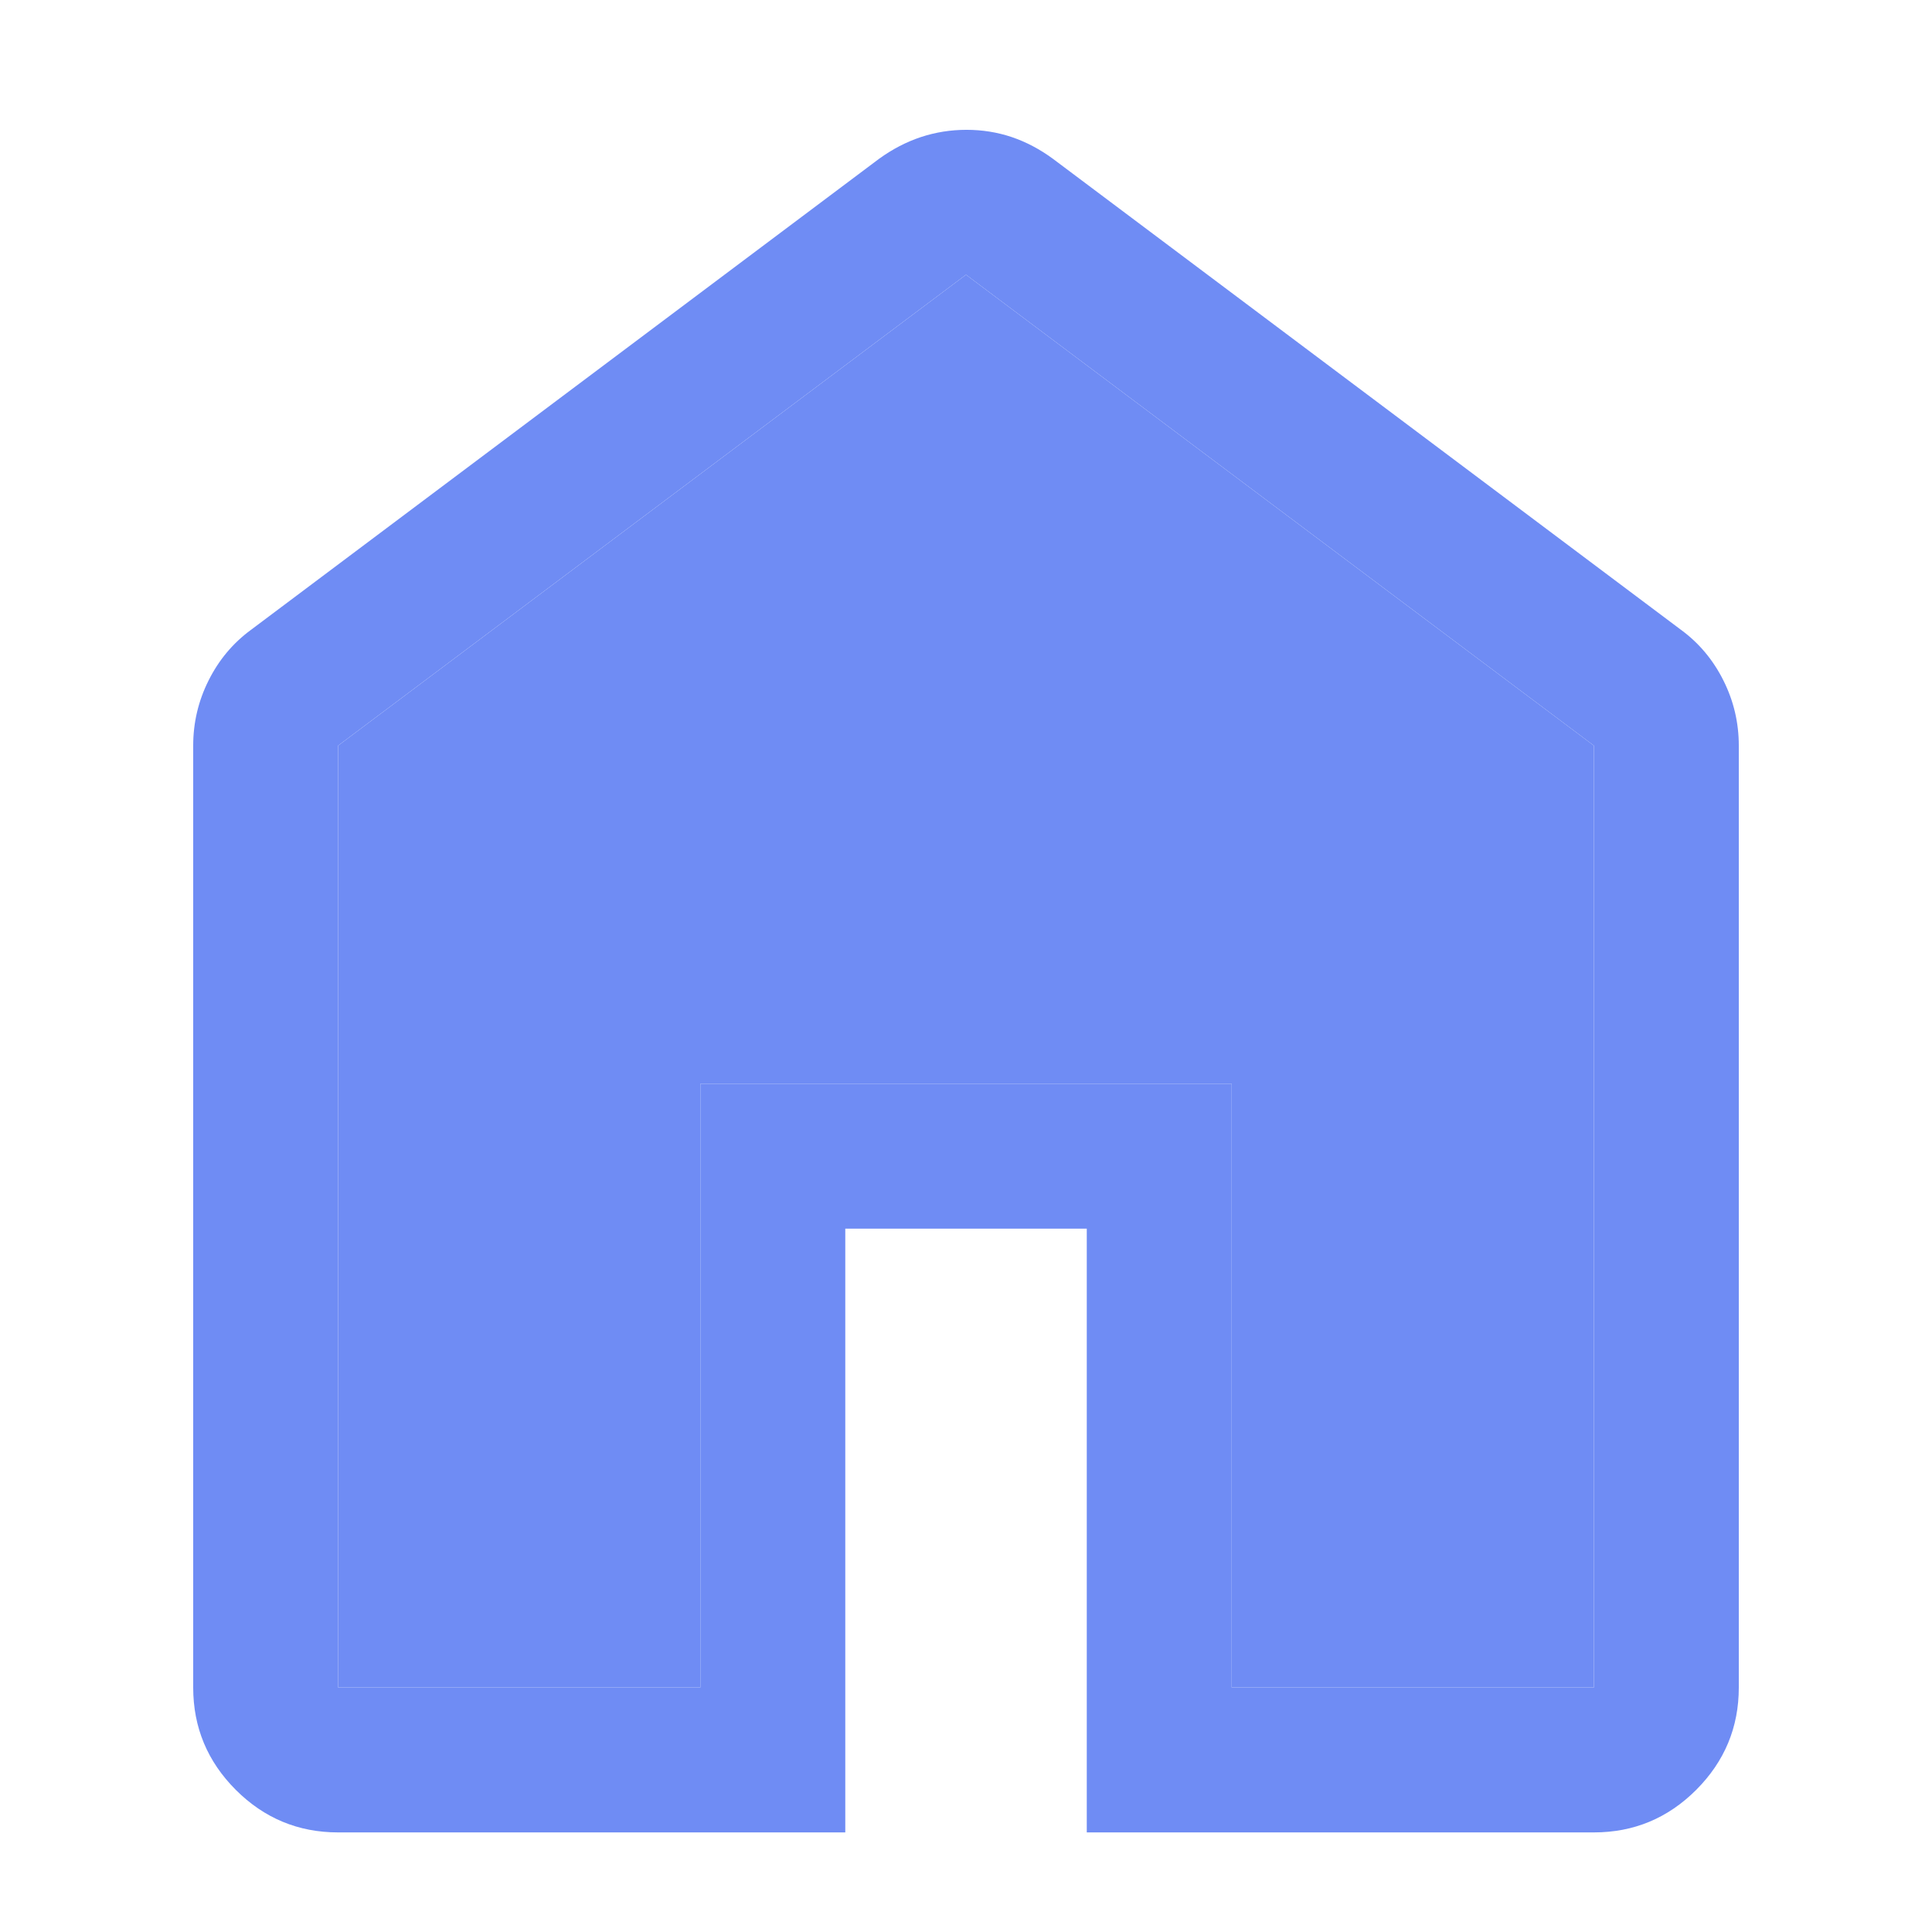
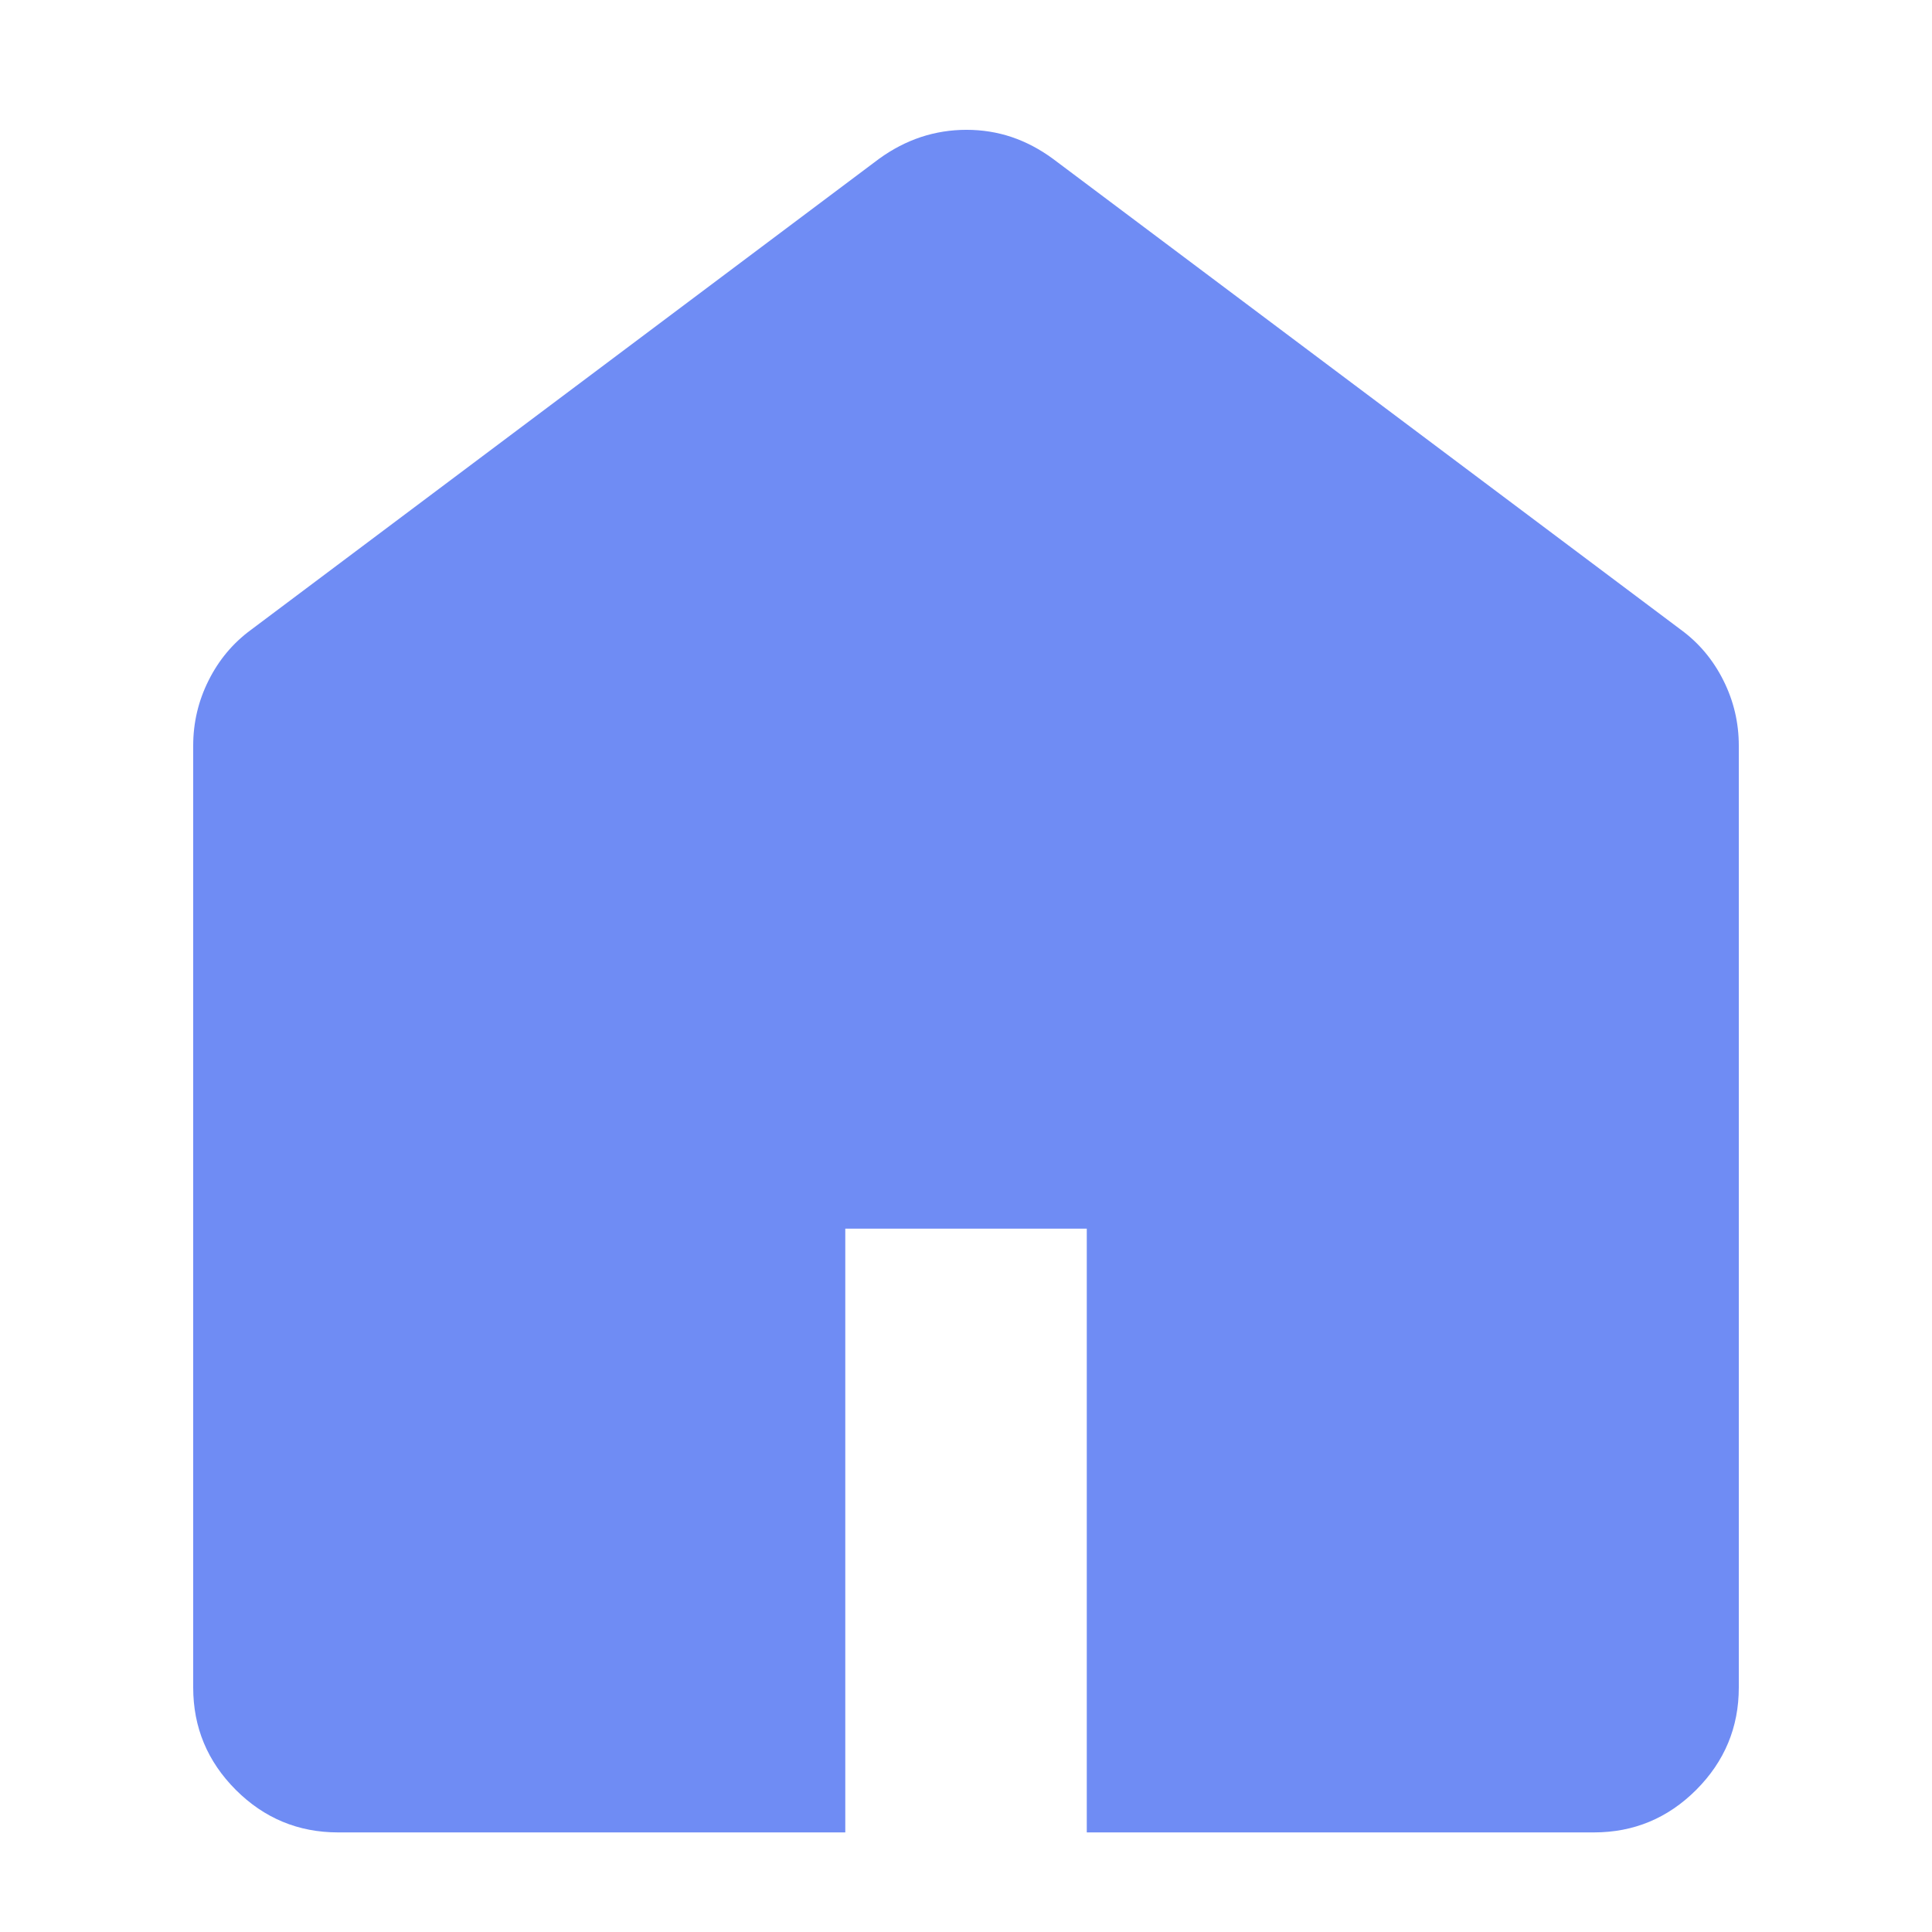
<svg xmlns="http://www.w3.org/2000/svg" width="31" height="31" viewBox="0 0 31 31" fill="none">
-   <path d="M5.425 27.077H11.238V17.389H19.763V27.077H25.575V11.964L15.5 4.408L5.425 11.964V27.077ZM5.425 29.402C4.786 29.402 4.238 29.174 3.783 28.719C3.328 28.263 3.1 27.716 3.1 27.077V11.964C3.1 11.596 3.182 11.247 3.347 10.918C3.512 10.588 3.739 10.317 4.03 10.104L14.105 2.548C14.319 2.393 14.543 2.277 14.777 2.199C15.011 2.122 15.255 2.083 15.508 2.083C15.761 2.083 16.003 2.122 16.233 2.199C16.463 2.277 16.684 2.393 16.895 2.548L26.97 10.104C27.261 10.317 27.488 10.588 27.653 10.918C27.818 11.247 27.9 11.596 27.9 11.964V27.077C27.9 27.716 27.672 28.263 27.217 28.719C26.762 29.174 26.215 29.402 25.575 29.402H17.438V19.714H13.563V29.402H5.425Z" fill="#6F8CF4" />
-   <path d="M5.425 27.077H11.238V17.389H19.763V27.077H25.575V11.964L15.5 4.408L5.425 11.964V27.077Z" fill="#6F8CF4" />
+   <path d="M5.425 29.402C4.786 29.402 4.238 29.174 3.783 28.719C3.328 28.263 3.1 27.716 3.1 27.077V11.964C3.1 11.596 3.182 11.247 3.347 10.918C3.512 10.588 3.739 10.317 4.03 10.104L14.105 2.548C14.319 2.393 14.543 2.277 14.777 2.199C15.011 2.122 15.255 2.083 15.508 2.083C15.761 2.083 16.003 2.122 16.233 2.199C16.463 2.277 16.684 2.393 16.895 2.548L26.97 10.104C27.261 10.317 27.488 10.588 27.653 10.918C27.818 11.247 27.9 11.596 27.9 11.964V27.077C27.9 27.716 27.672 28.263 27.217 28.719C26.762 29.174 26.215 29.402 25.575 29.402H17.438V19.714H13.563V29.402H5.425Z" fill="#6F8CF4" />
</svg>
